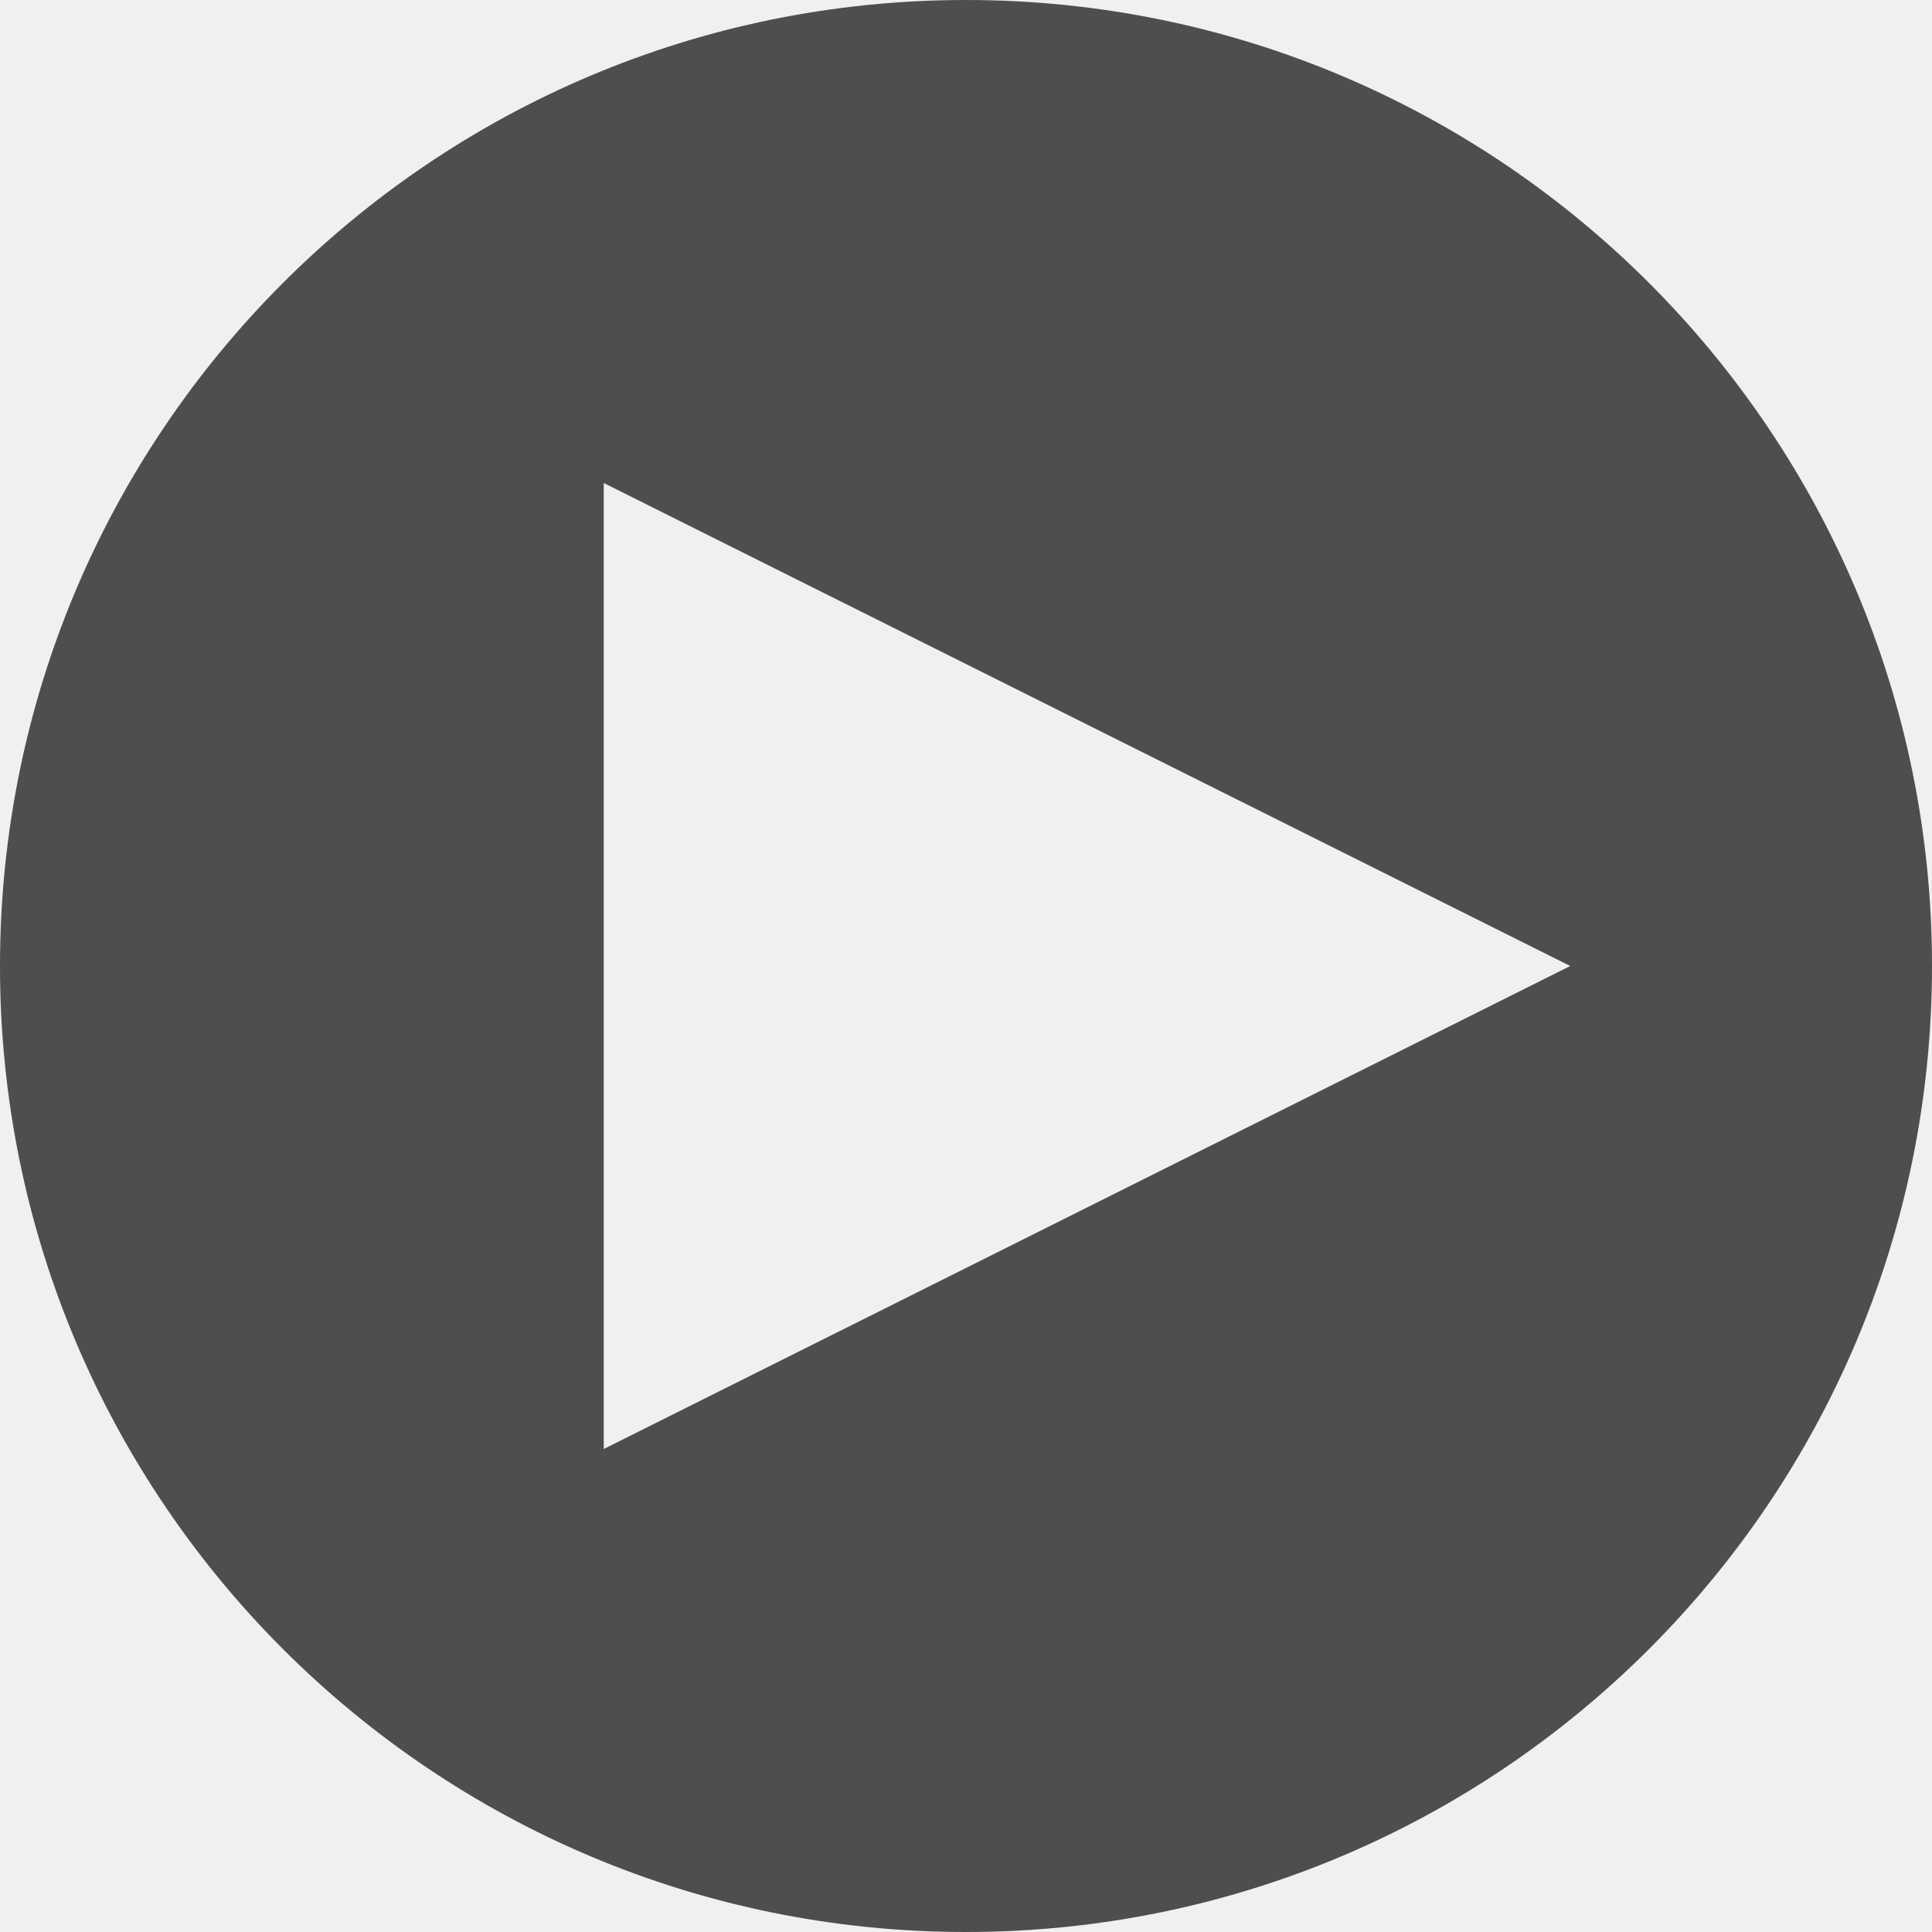
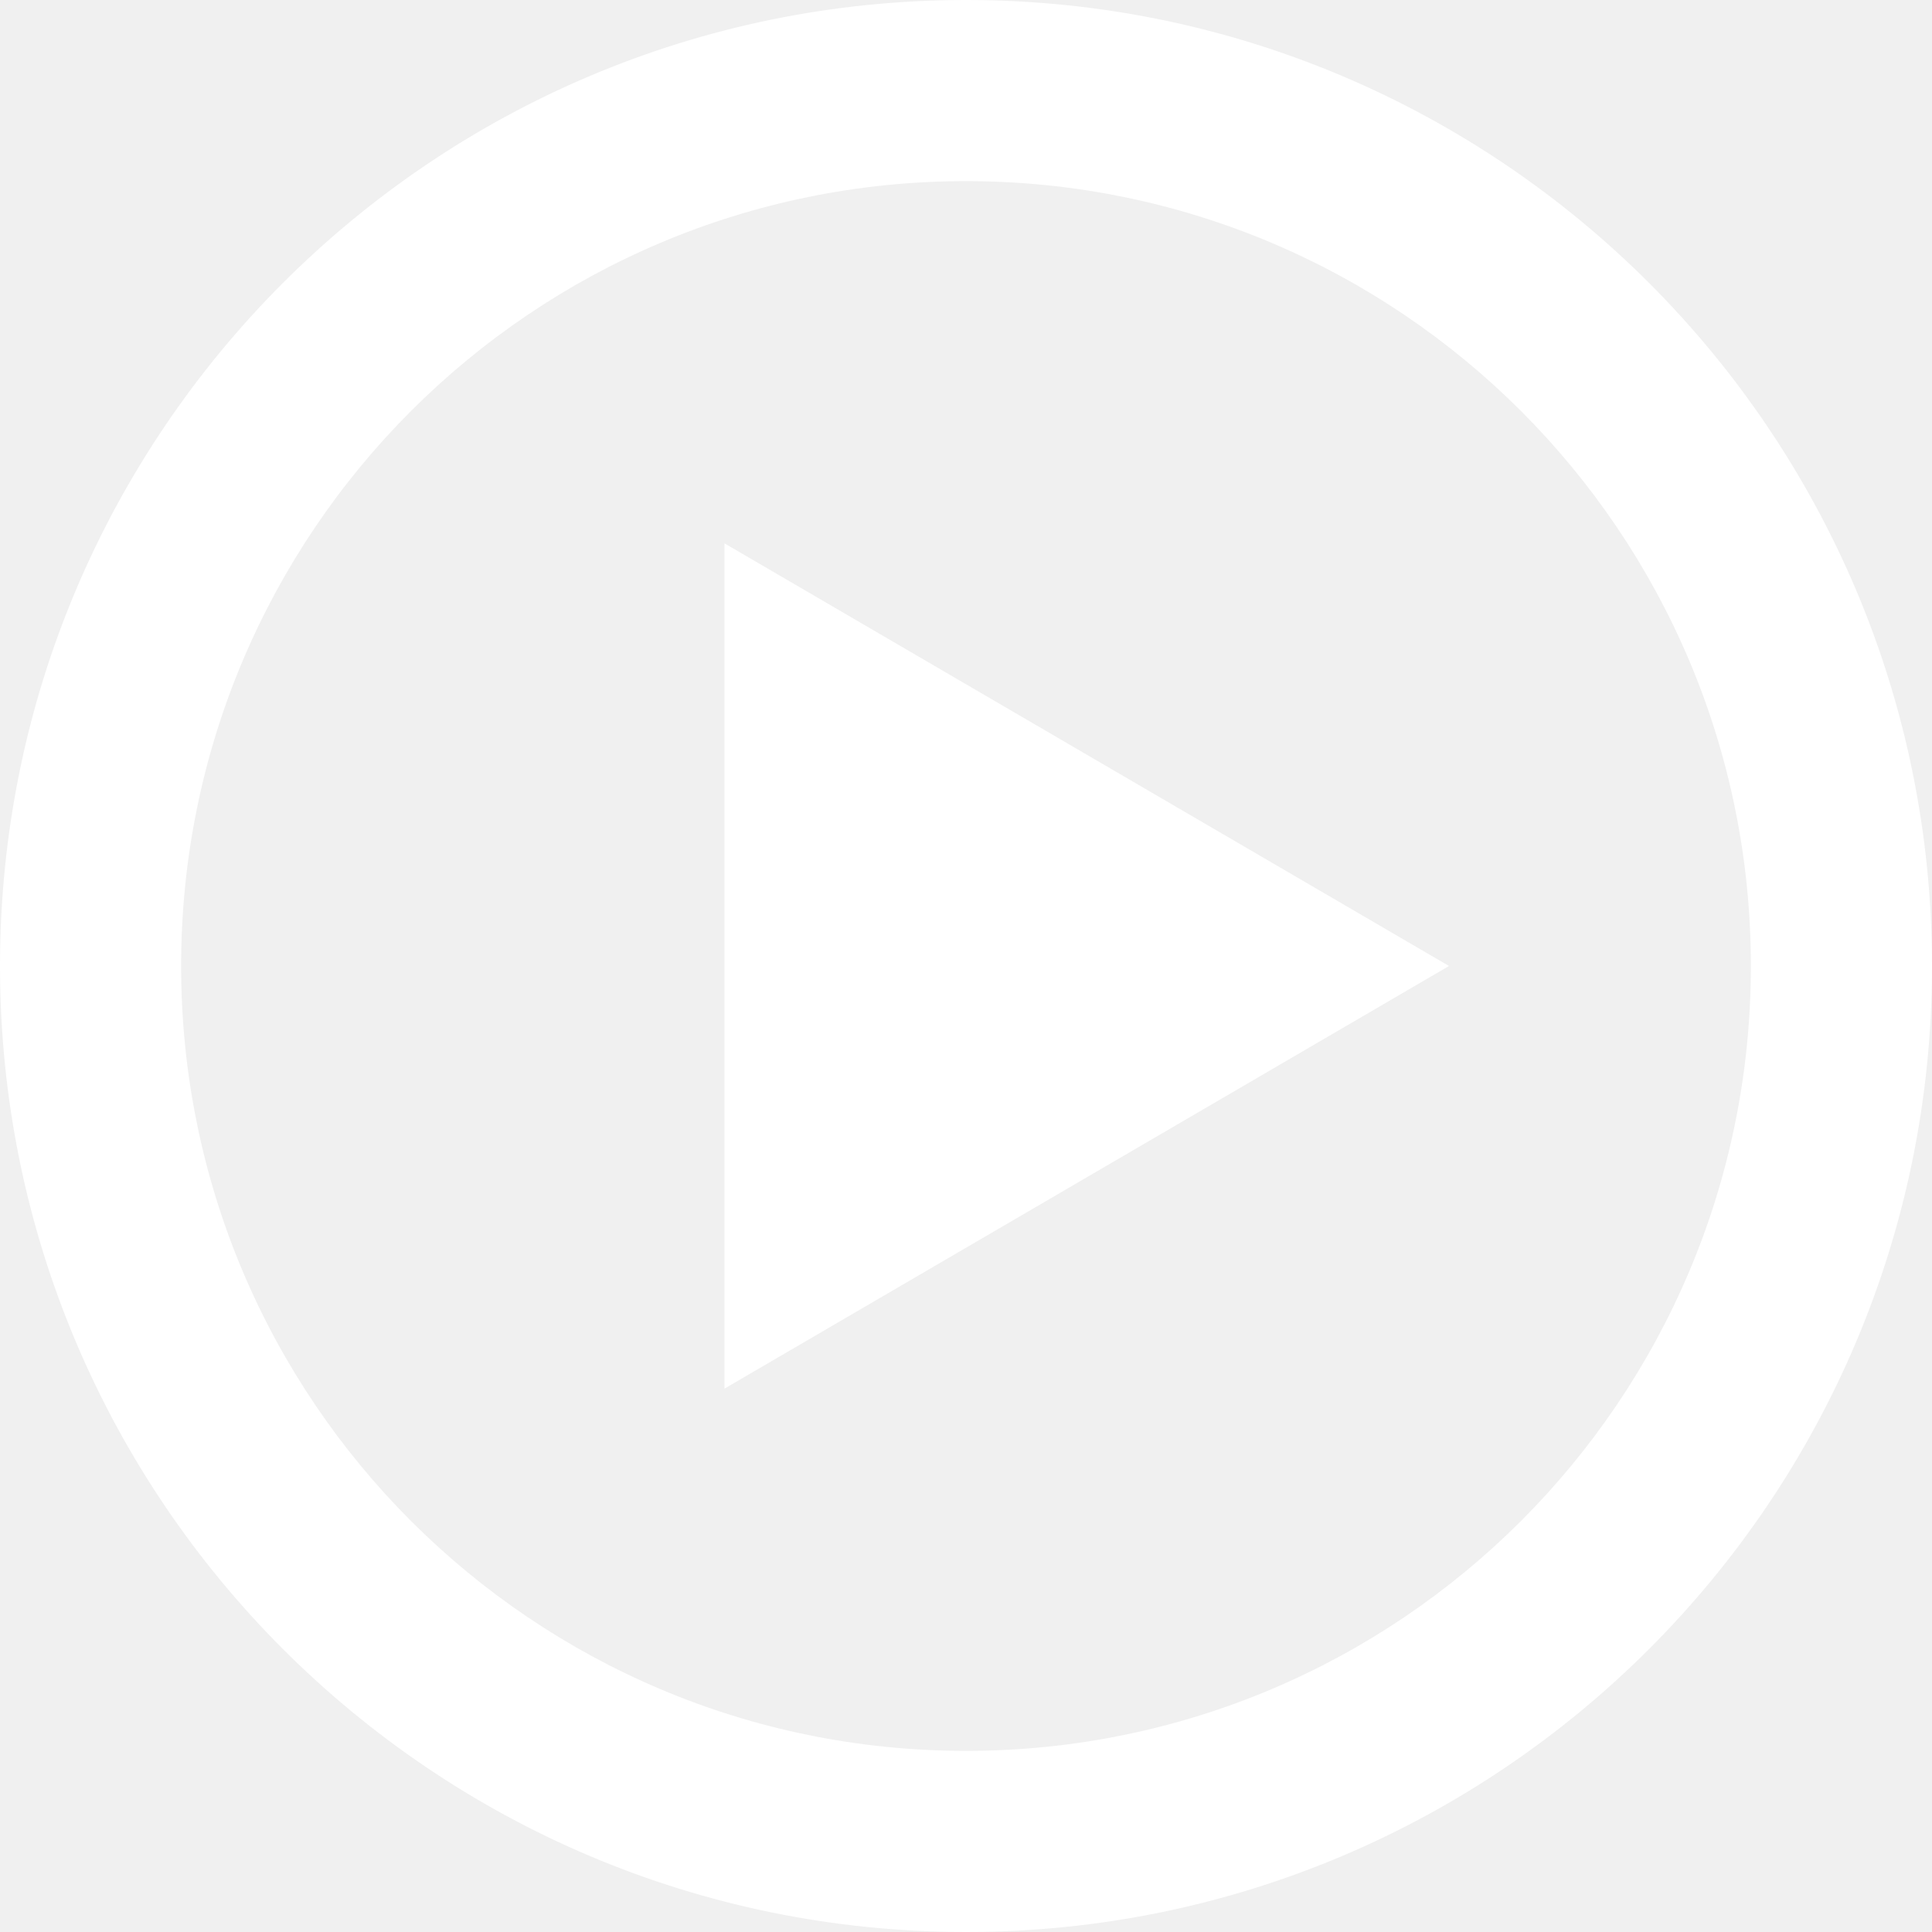
- <svg xmlns="http://www.w3.org/2000/svg" height="32px" style="enable-background:new 0 0 32 32;" version="1.1" viewBox="0 0 32 32" width="32px" xml:space="preserve">
-   <g id="Layer_1" />
-   <g id="play_x5F_alt">
-     <path d="M16,0C7.164,0,0,7.164,0,16s7.164,16,16,16s16-7.164,16-16S24.836,0,16,0z M10,24V8l16.008,8L10,24z   " style="fill:#4E4E50;" />
-   </g>
+ <svg xmlns="http://www.w3.org/2000/svg" viewBox="0 0 32 32" version="1.1" fill="currentcolor">
+   <path style="fill:#fff;stroke:none" d="M16,0C7.164,0,0,7.164,0,16s7.164,16,16,16s16-7.164,16-16S24.836,0,16,0z M16,29C8.82,29,3,23.18,3,16S8.82,3,16,3s13,5.82,13,13S23.18,29,16,29z M12,23V9l12,7L12,23z" />
</svg>
